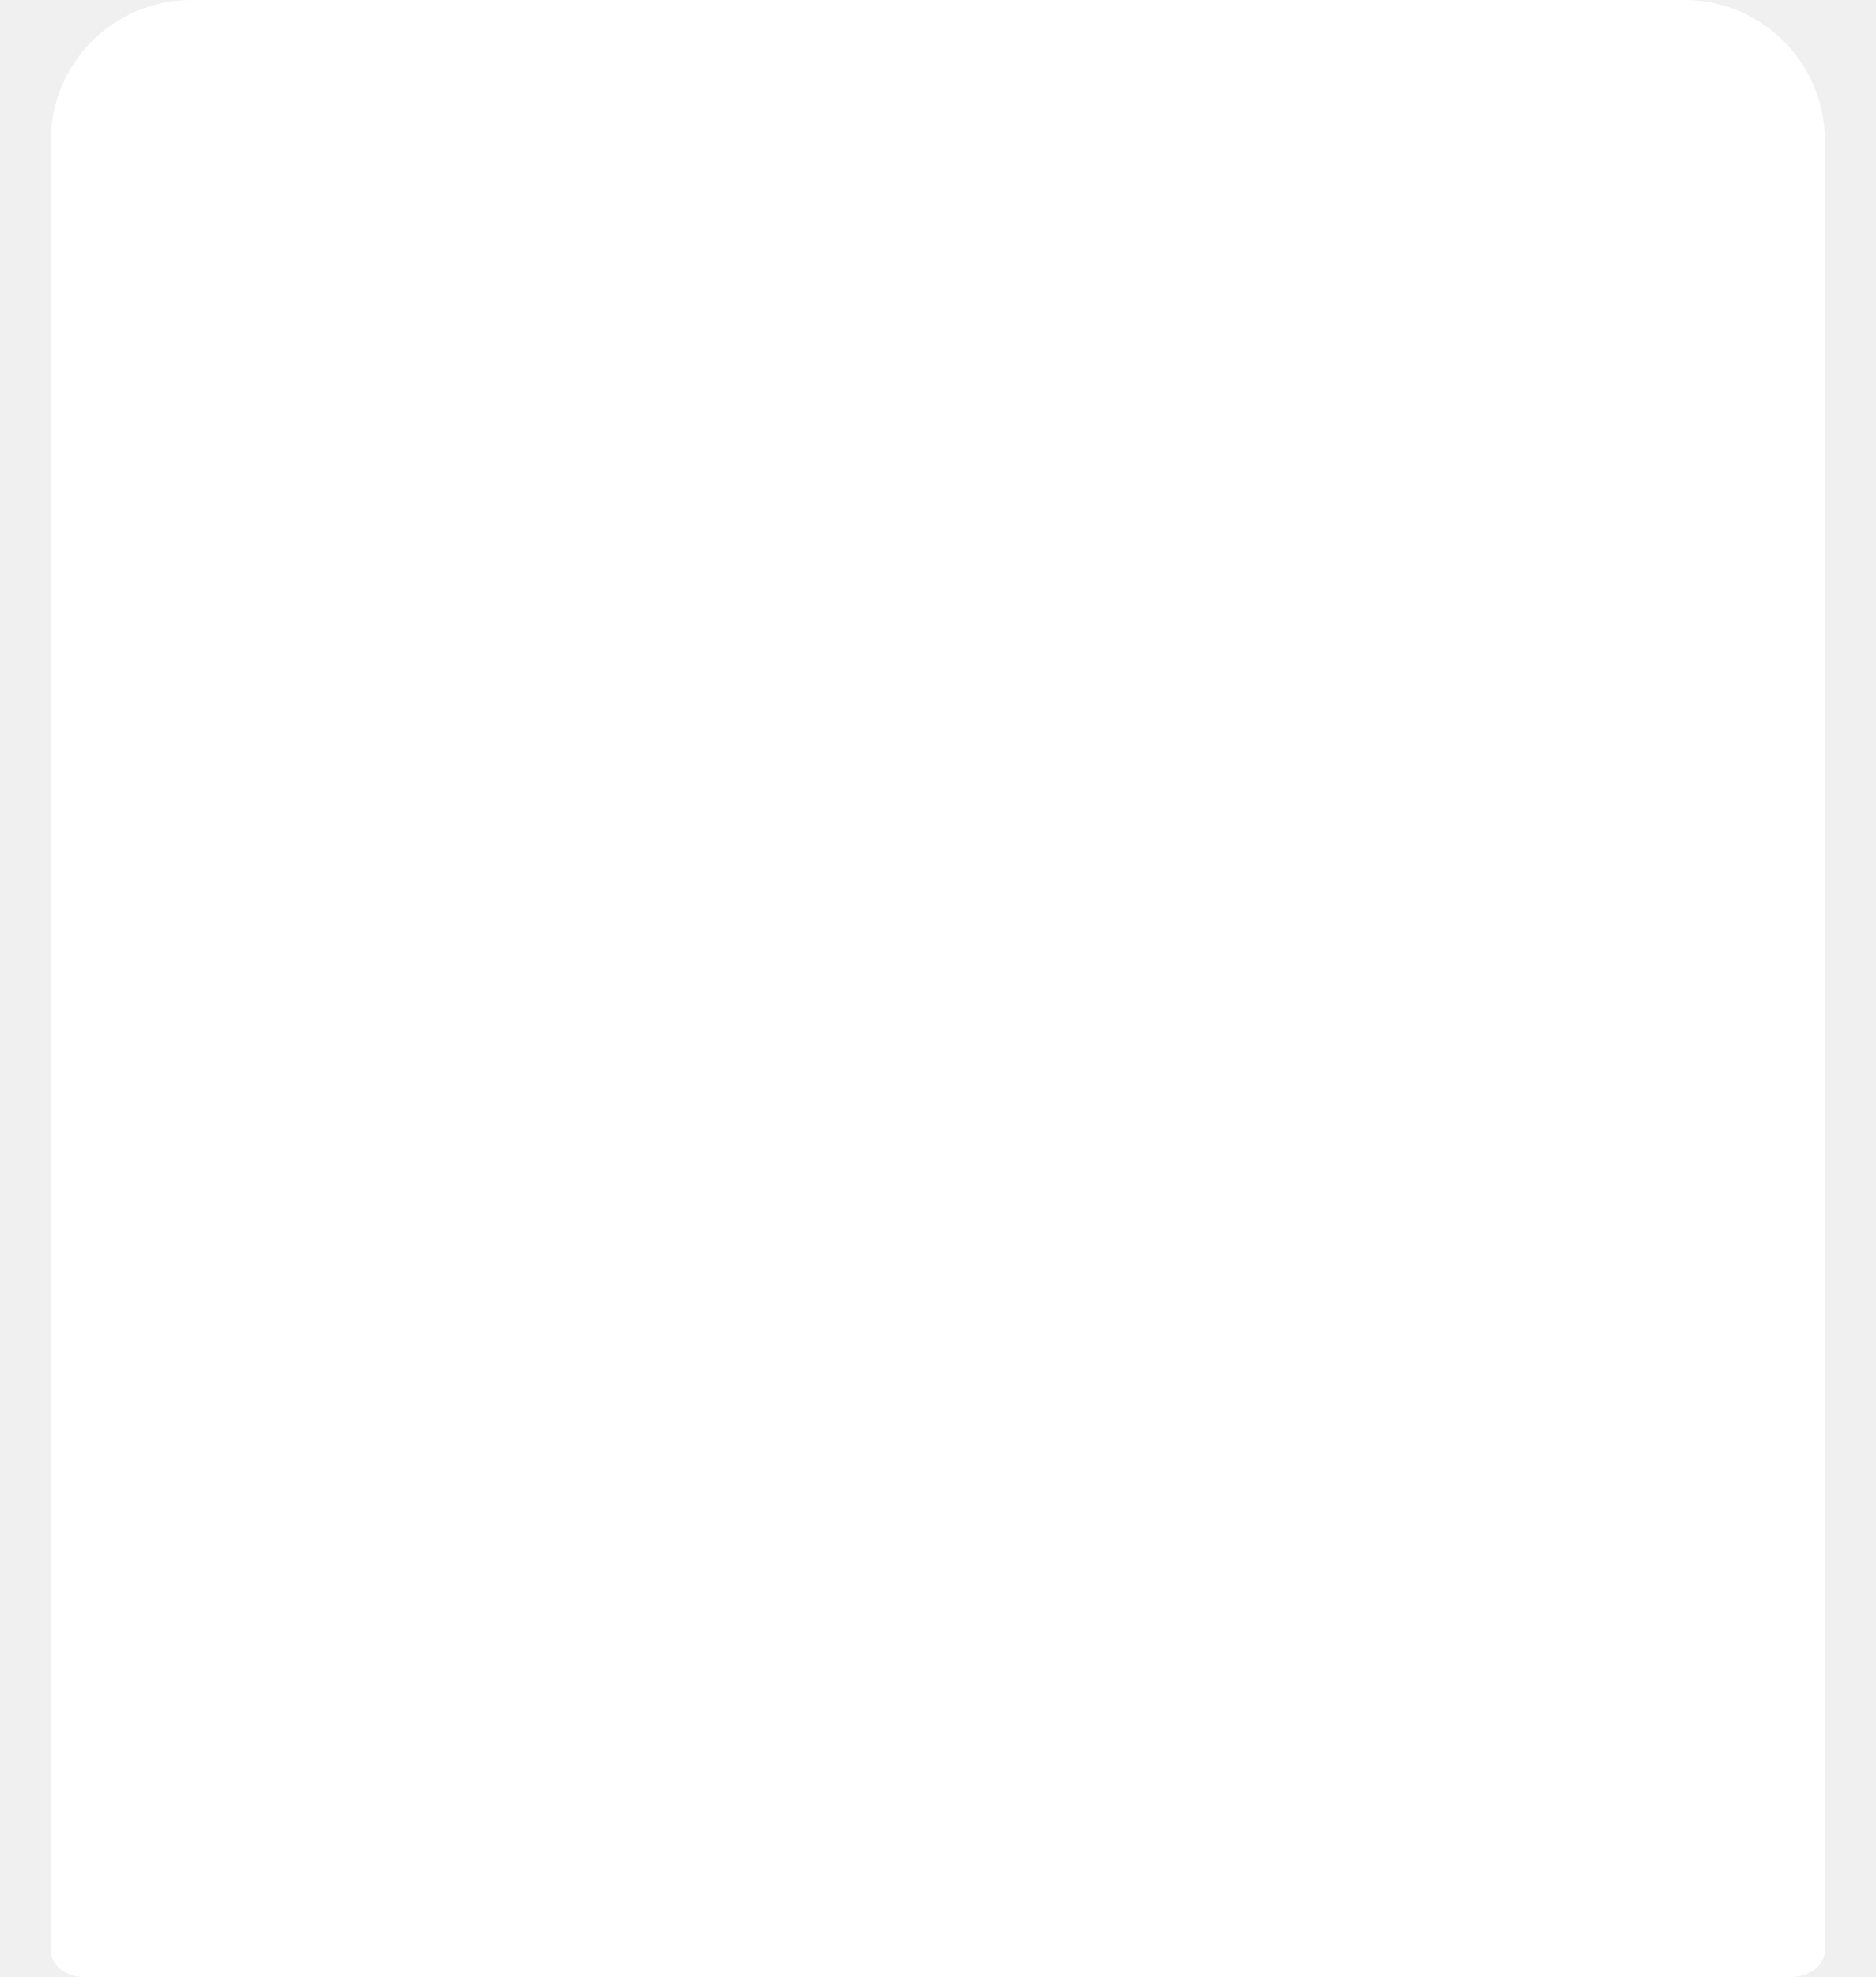
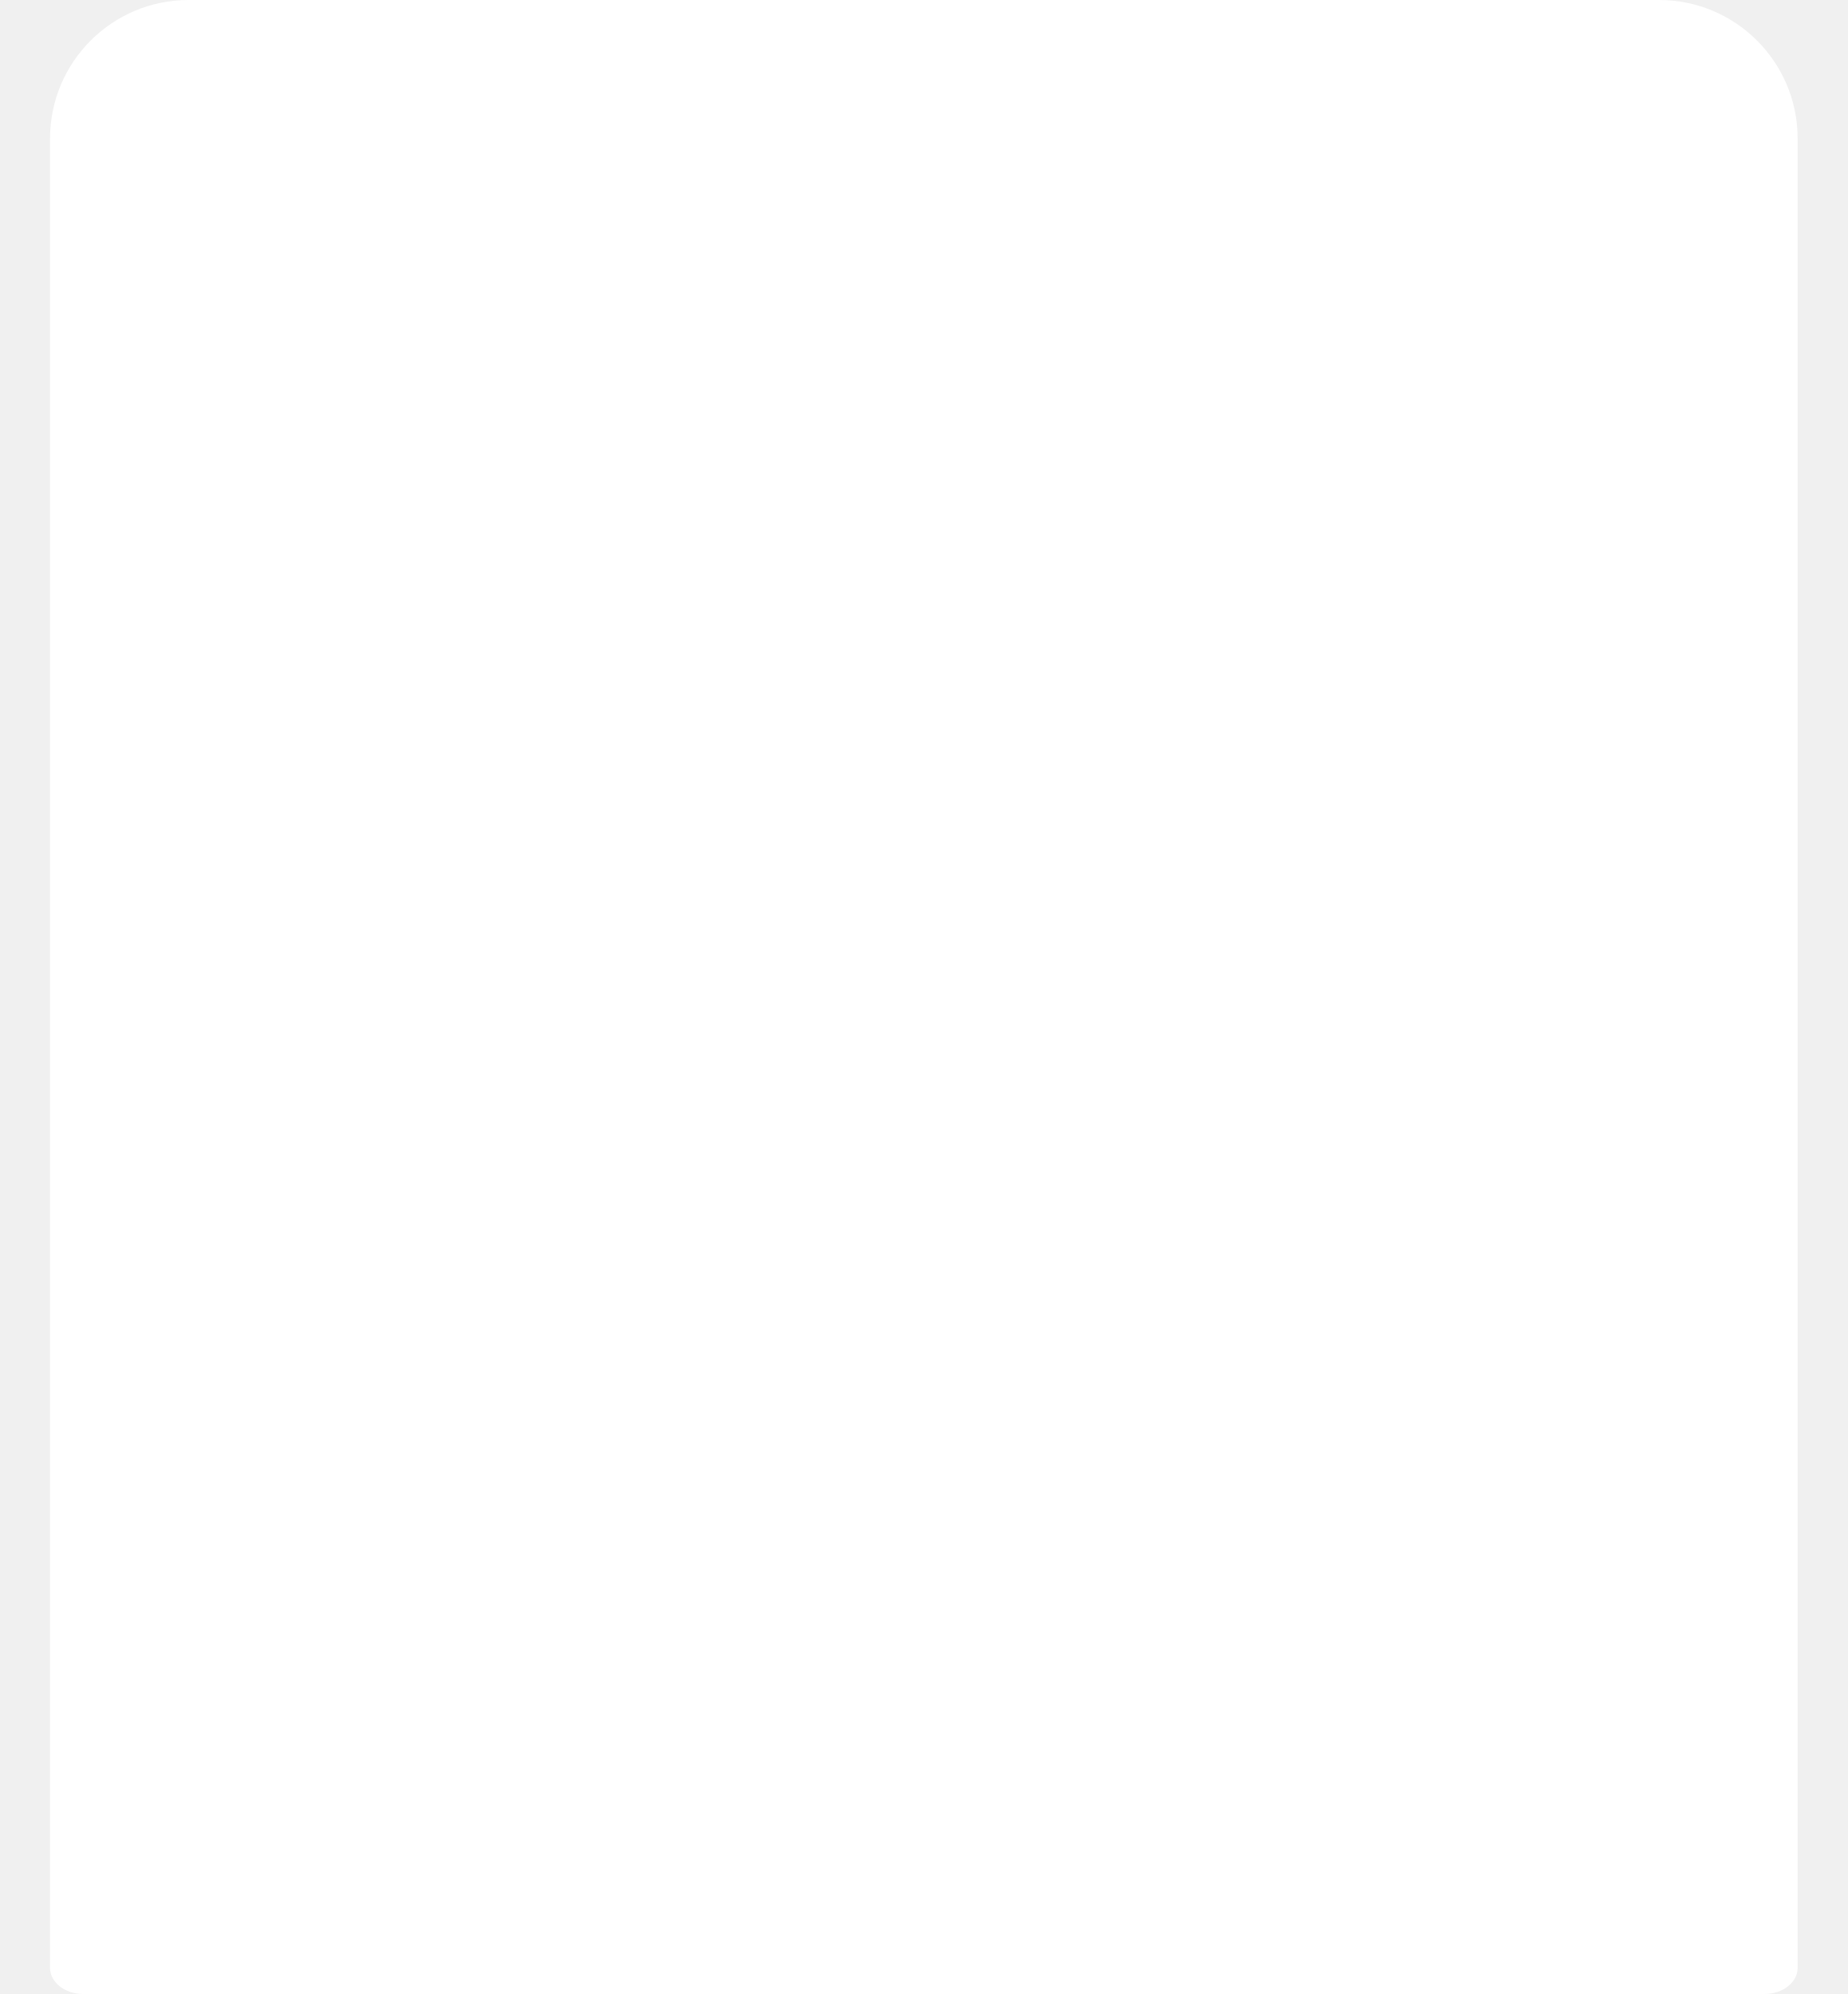
- <svg xmlns="http://www.w3.org/2000/svg" viewBox="0 0 240 253">
-   <path d="M 24.5 0 L 215.5 0 A 18 18 0 0 1 233.5 18 L 233.5 249.6 A 4.3 3.4 0 0 1 229.2 253 L 10.8 253 A 4.3 3.4 0 0 1 6.5 249.6 L 6.5 18 A 18 18 0 0 1 24.5 0 Z" fill="#fff" />
+ <svg xmlns="http://www.w3.org/2000/svg" viewBox="0 0 240 259">
+   <path d="M 24.5 0 L 215.5 0 A 18 18 0 0 1 233.5 18 L 233.5 255.6 A 4.3 3.4 0 0 1 229.2 259 L 10.8 259 A 4.3 3.4 0 0 1 6.5 255.6 L 6.5 18 A 18 18 0 0 1 24.5 0 Z" fill="#fff" />
</svg>
